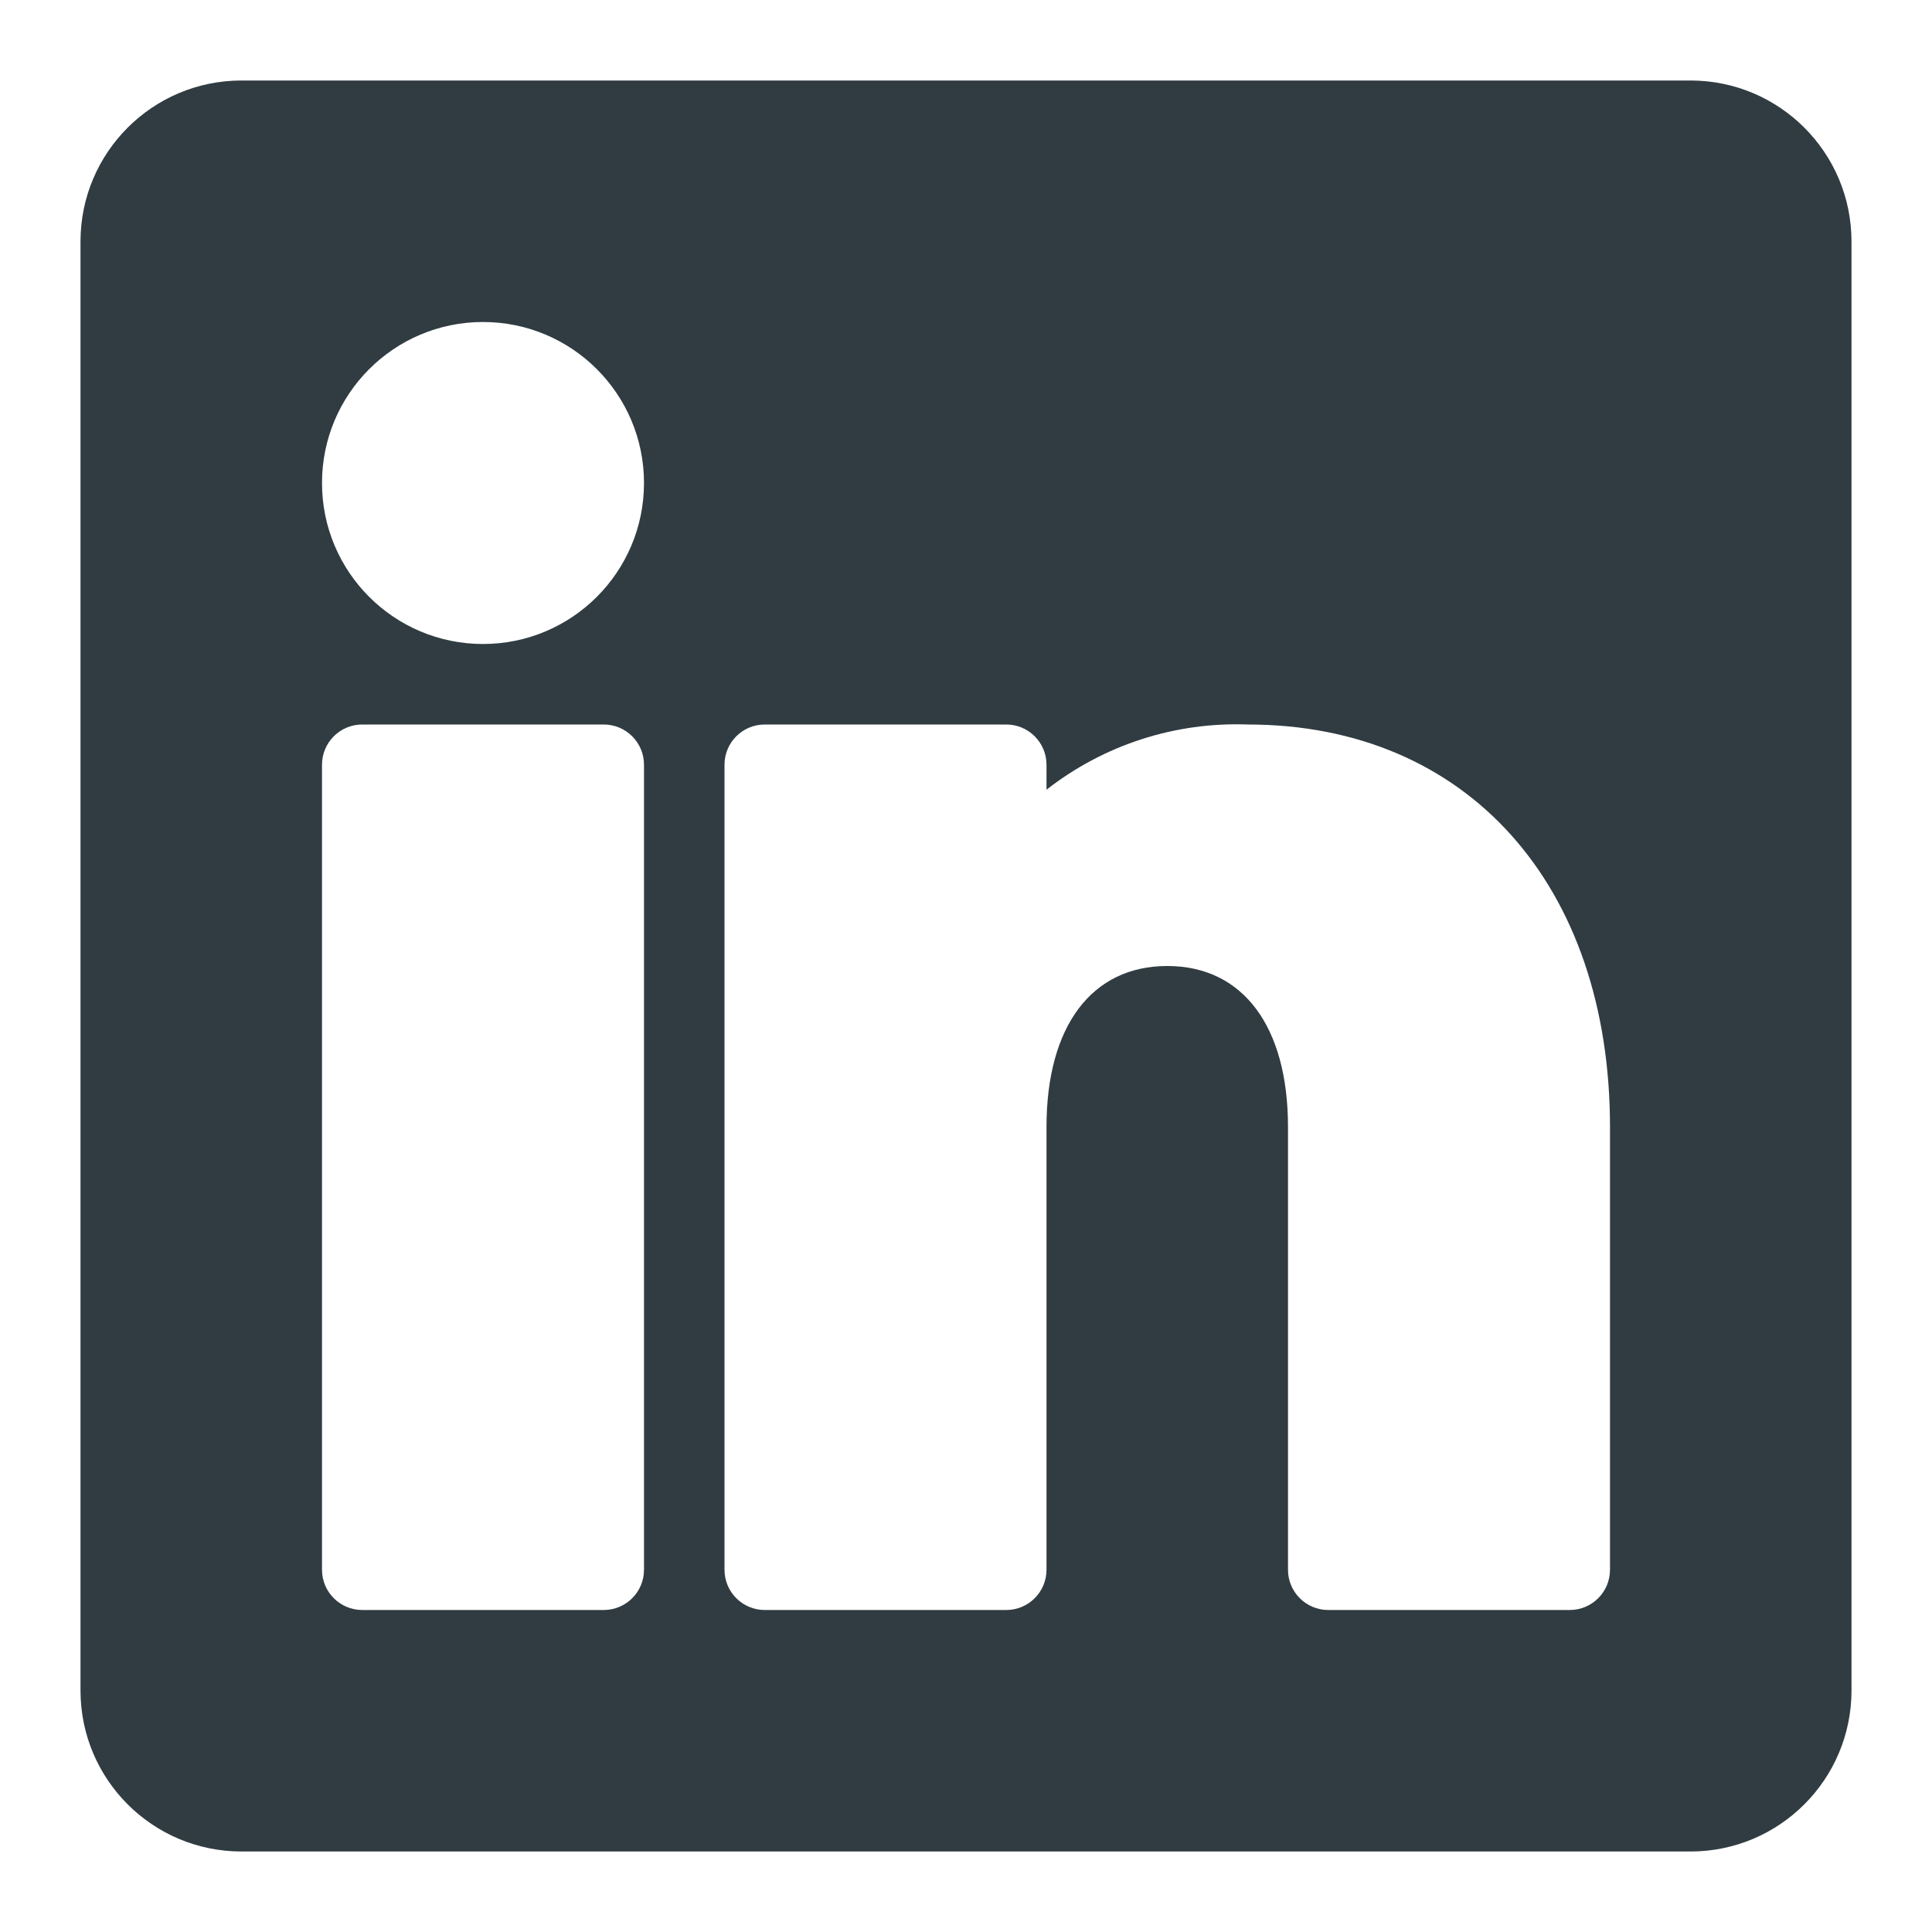
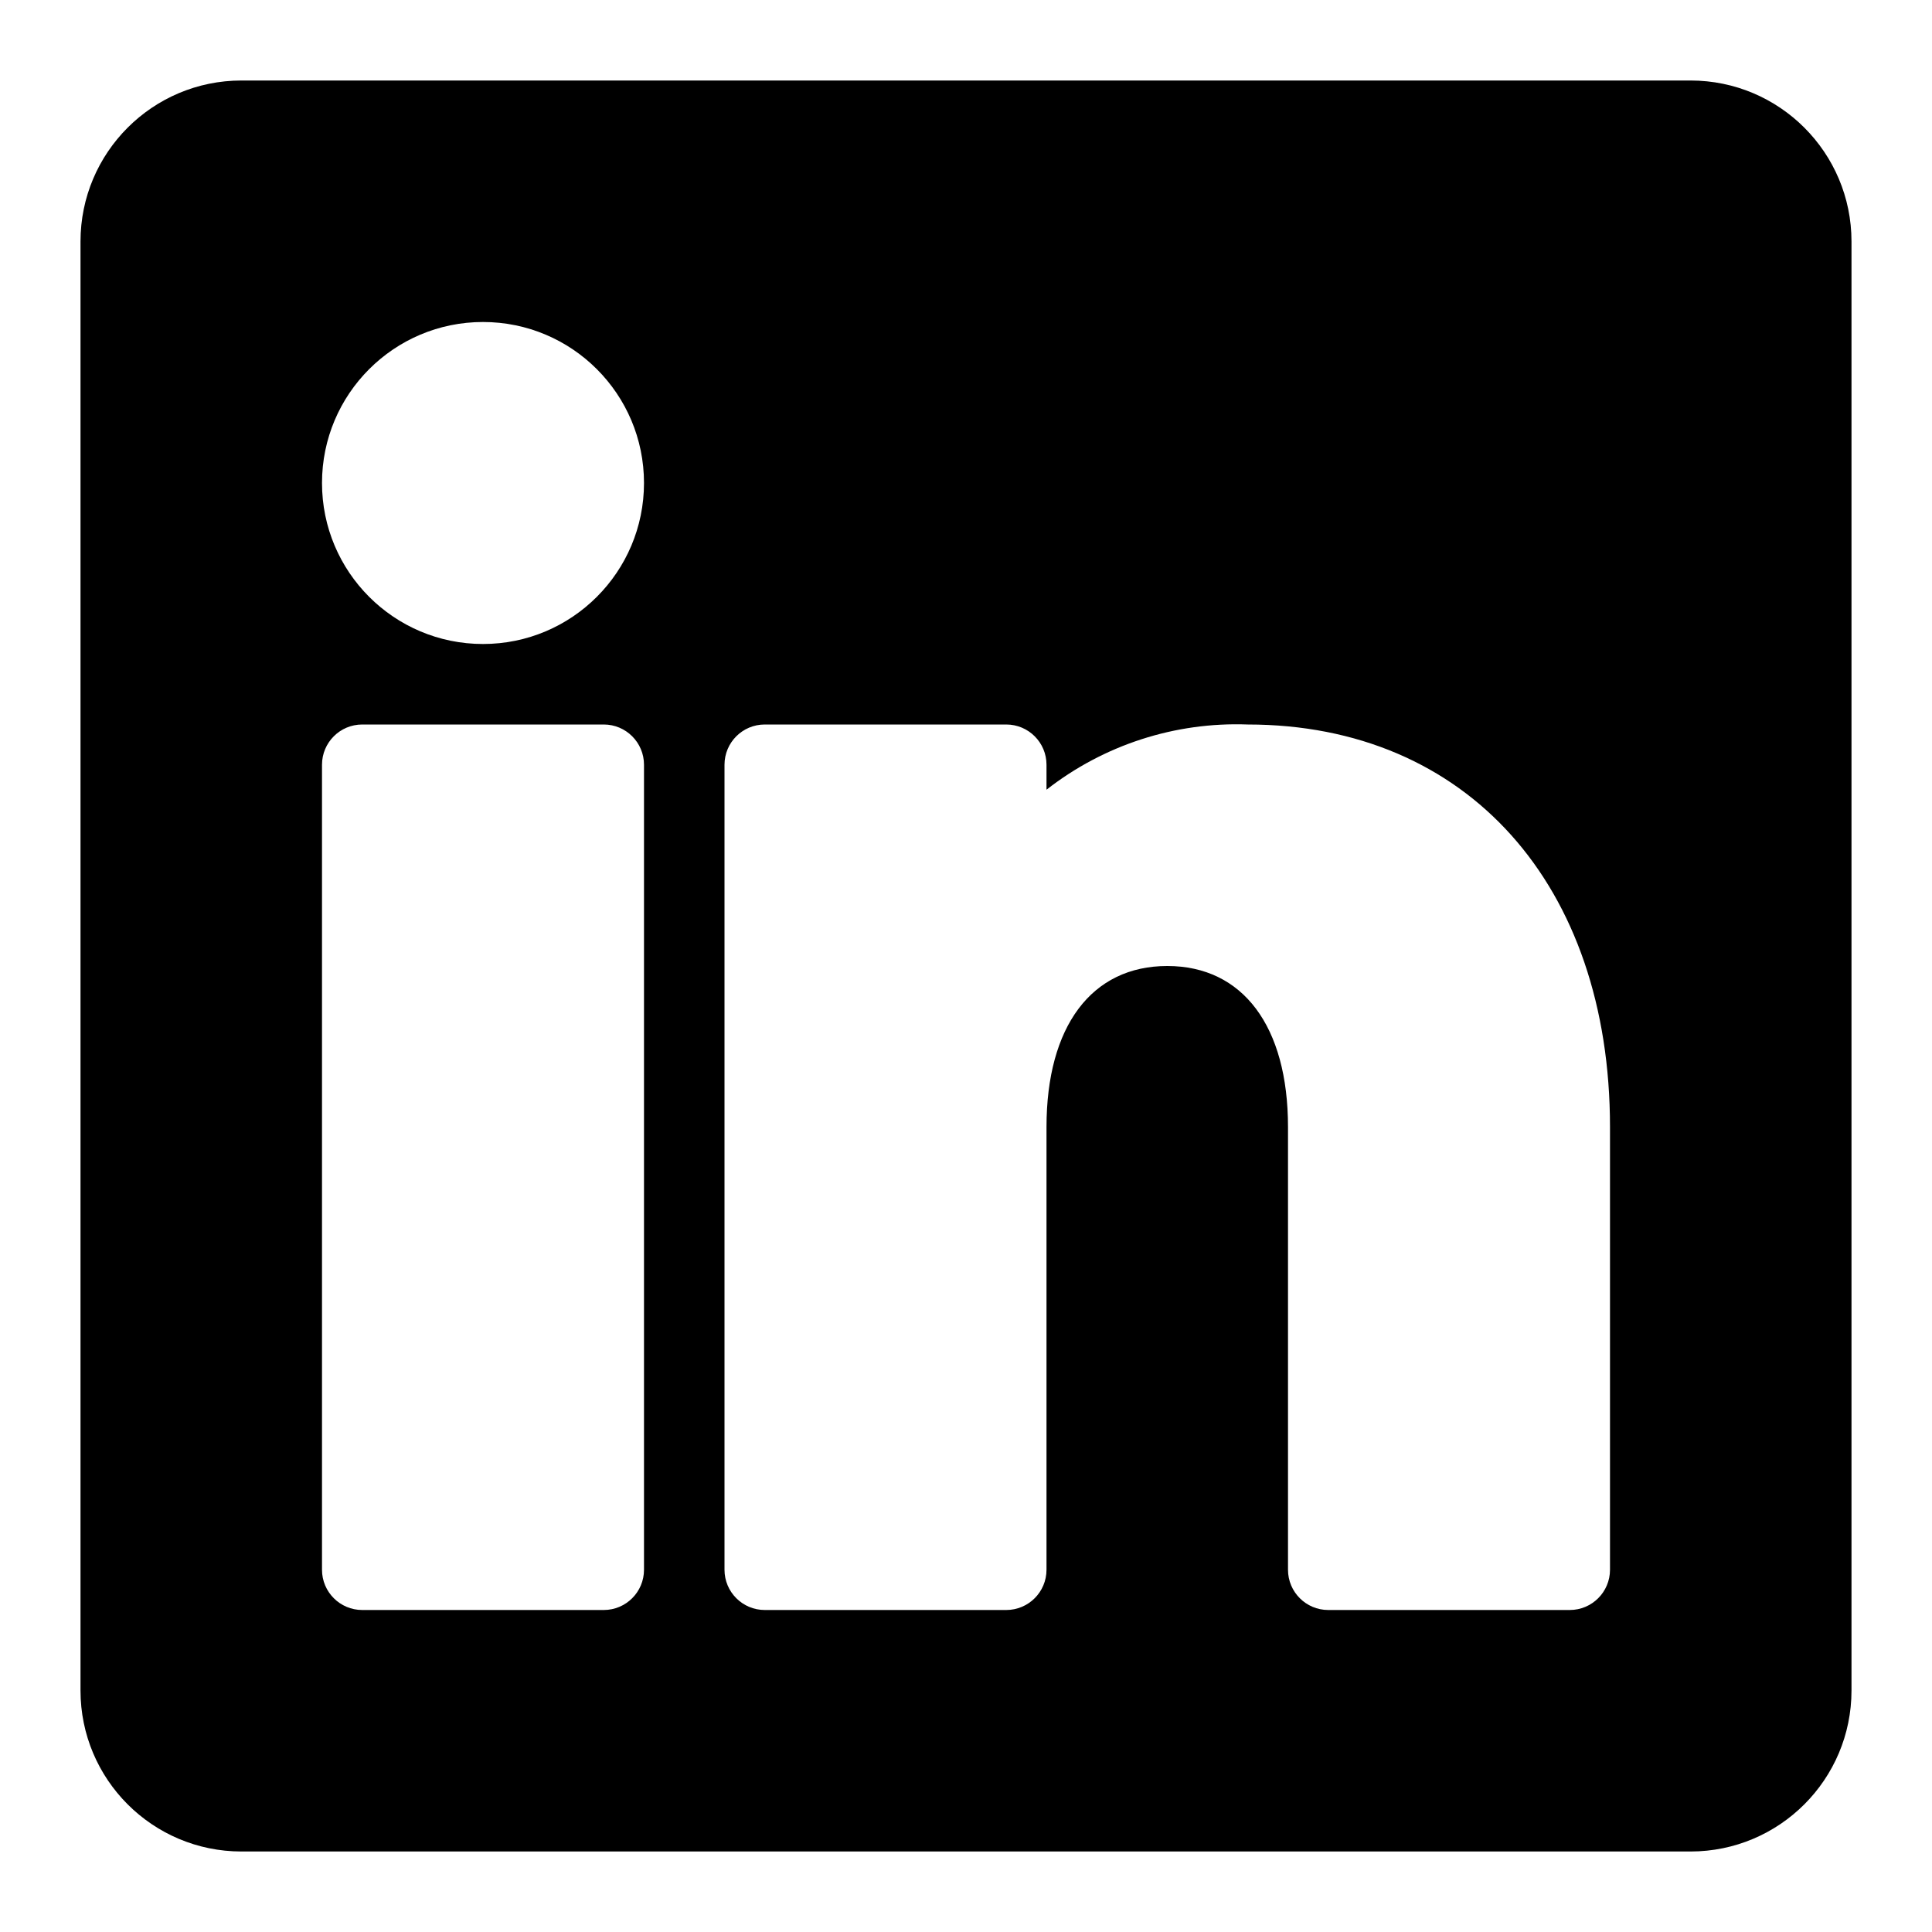
<svg xmlns="http://www.w3.org/2000/svg" viewBox="0 0 24 24">
  <g id="LinkedIn">
-     <path d="M21,1H3A2,2,0,0,0,1,3V21a2,2,0,0,0,2,2H21a2,2,0,0,0,2-2V3A2,2,0,0,0,21,1ZM8,19.5a.5.5,0,0,1-.5.5h-3a.5.5,0,0,1-.5-.5V9.5A.5.5,0,0,1,4.5,9h3a.5.5,0,0,1,.5.5ZM6,8A2,2,0,1,1,8,6,2,2,0,0,1,6,8ZM20,19.5a.5.5,0,0,1-.5.5h-3a.5.5,0,0,1-.5-.5V14c0-1.25-.56-2-1.5-2s-1.5.75-1.5,2v5.5a.5.5,0,0,1-.5.5h-3a.5.5,0,0,1-.5-.5V9.5A.5.5,0,0,1,9.5,9h3a.5.5,0,0,1,.5.5v.31A3.83,3.83,0,0,1,15.5,9c2.73,0,4.5,2,4.5,5Z" style="fill:#303c42" />
+     <path d="M21,1H3A2,2,0,0,0,1,3V21a2,2,0,0,0,2,2H21a2,2,0,0,0,2-2V3A2,2,0,0,0,21,1ZM8,19.5a.5.5,0,0,1-.5.5h-3a.5.5,0,0,1-.5-.5V9.5A.5.5,0,0,1,4.5,9h3a.5.5,0,0,1,.5.5ZM6,8A2,2,0,1,1,8,6,2,2,0,0,1,6,8ZM20,19.5a.5.5,0,0,1-.5.5h-3a.5.5,0,0,1-.5-.5V14c0-1.25-.56-2-1.5-2s-1.5.75-1.5,2v5.5a.5.5,0,0,1-.5.5h-3a.5.5,0,0,1-.5-.5V9.5A.5.5,0,0,1,9.5,9h3a.5.5,0,0,1,.5.5v.31A3.83,3.83,0,0,1,15.5,9c2.73,0,4.5,2,4.5,5Z" style="fill:#000" />
  </g>
</svg>
